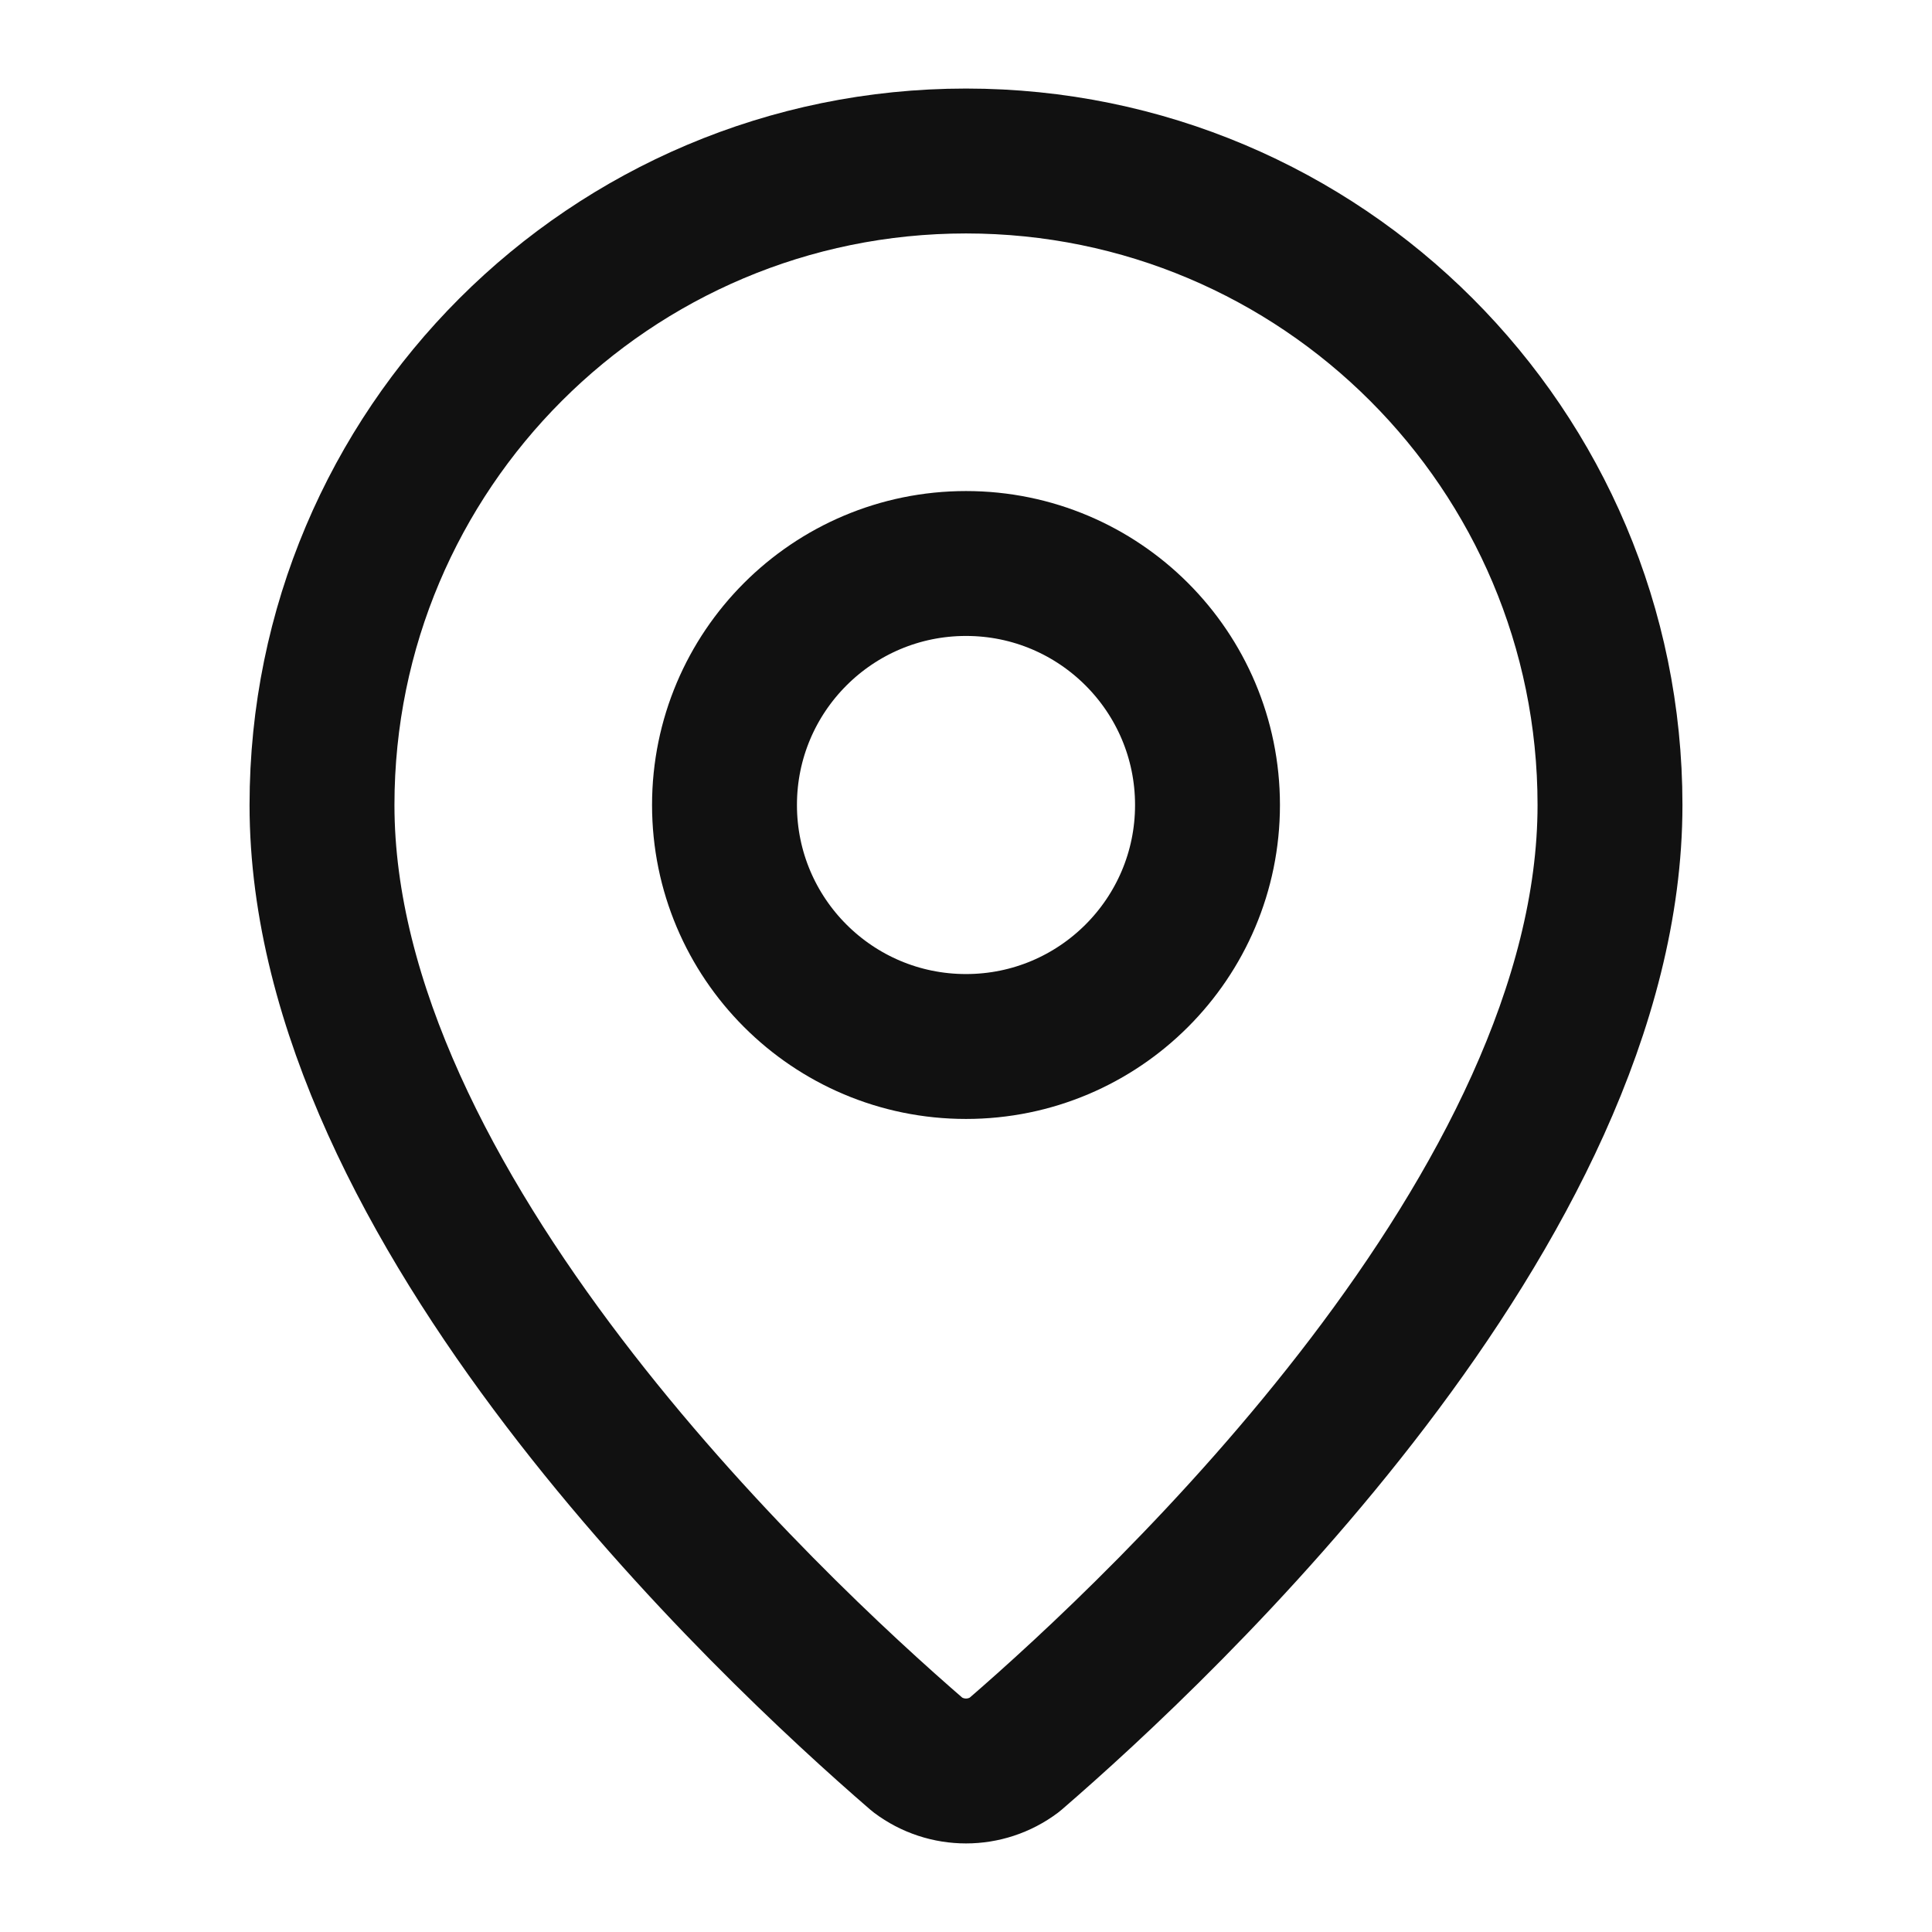
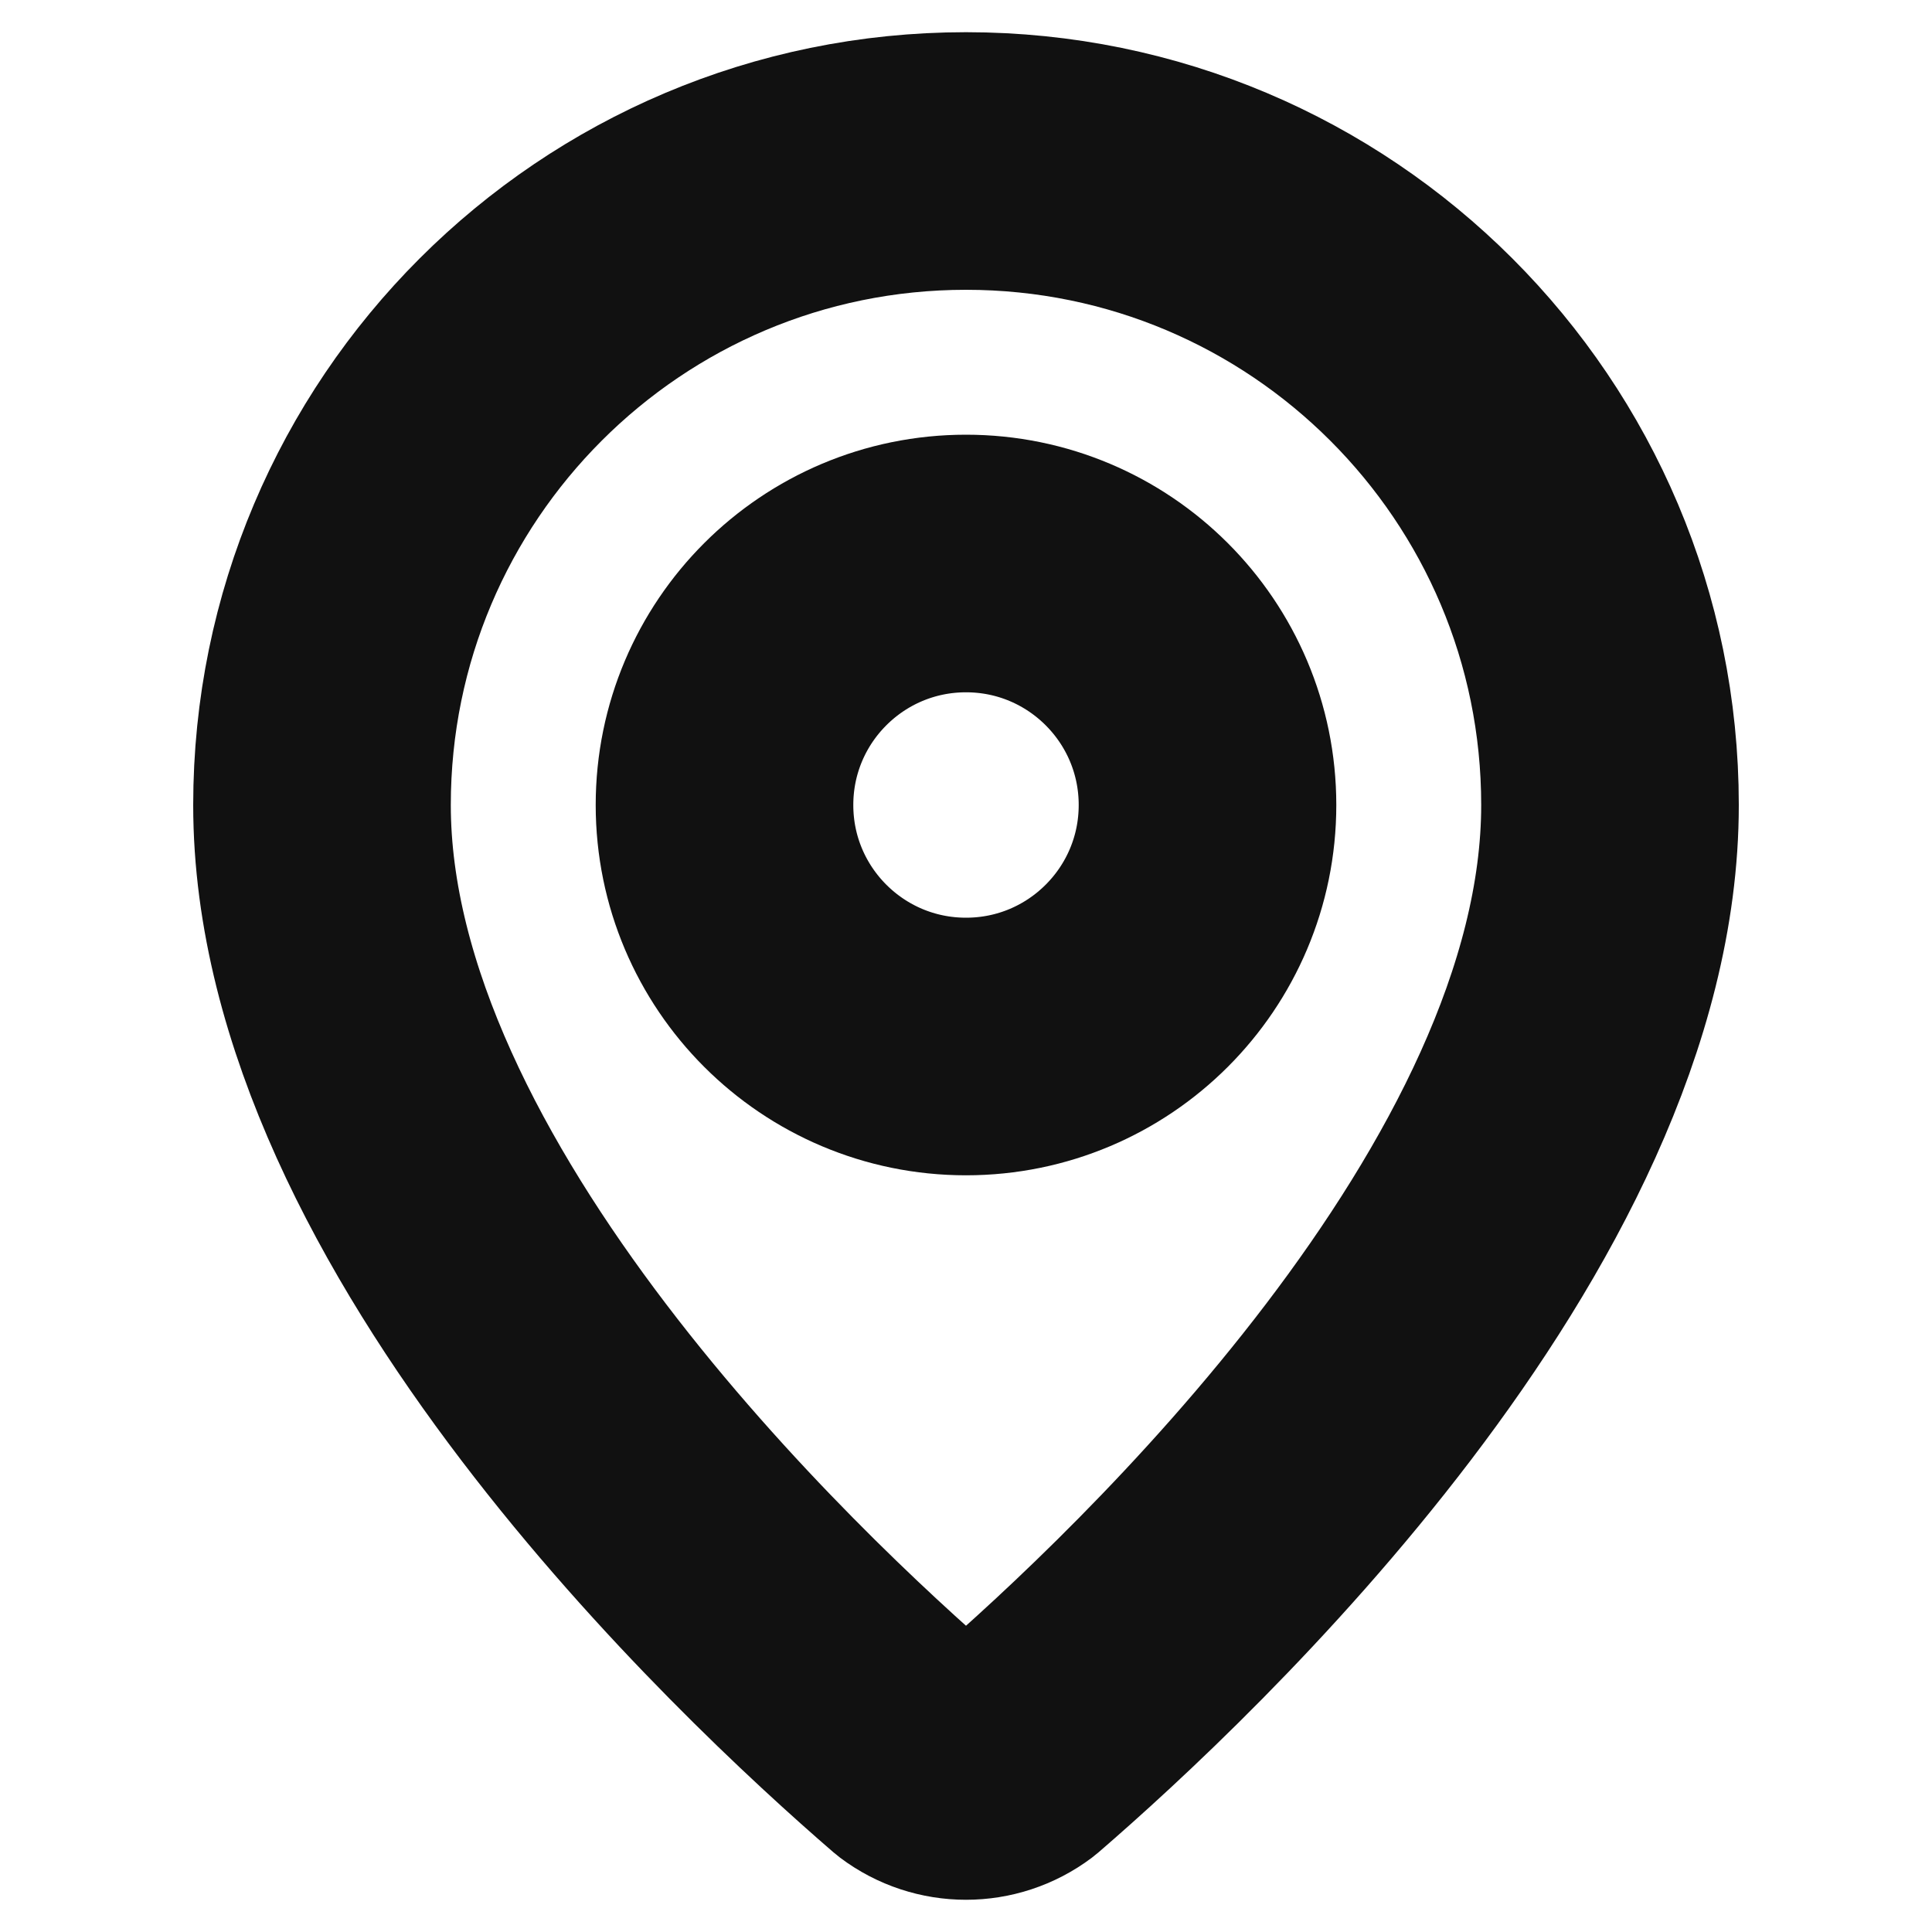
- <svg xmlns="http://www.w3.org/2000/svg" width="24" height="24" viewBox="0 0 24 24" fill="none" stroke="#111111" stroke-width="1.8" stroke-linecap="round" stroke-linejoin="round">
+ <svg xmlns="http://www.w3.org/2000/svg" width="24" height="24" viewBox="0 0 24 24" fill="none" stroke="#111111" stroke-width="3.2" stroke-linecap="round" stroke-linejoin="round">
  <path d="M20 10c0 4.993-5.539 10.193-7.399 11.799a1 1 0 0 1-1.202 0C9.539 20.193 4 14.993 4 10a8 8 0 0 1 16 0" />
  <circle cx="12" cy="10" r="3" />
</svg>
